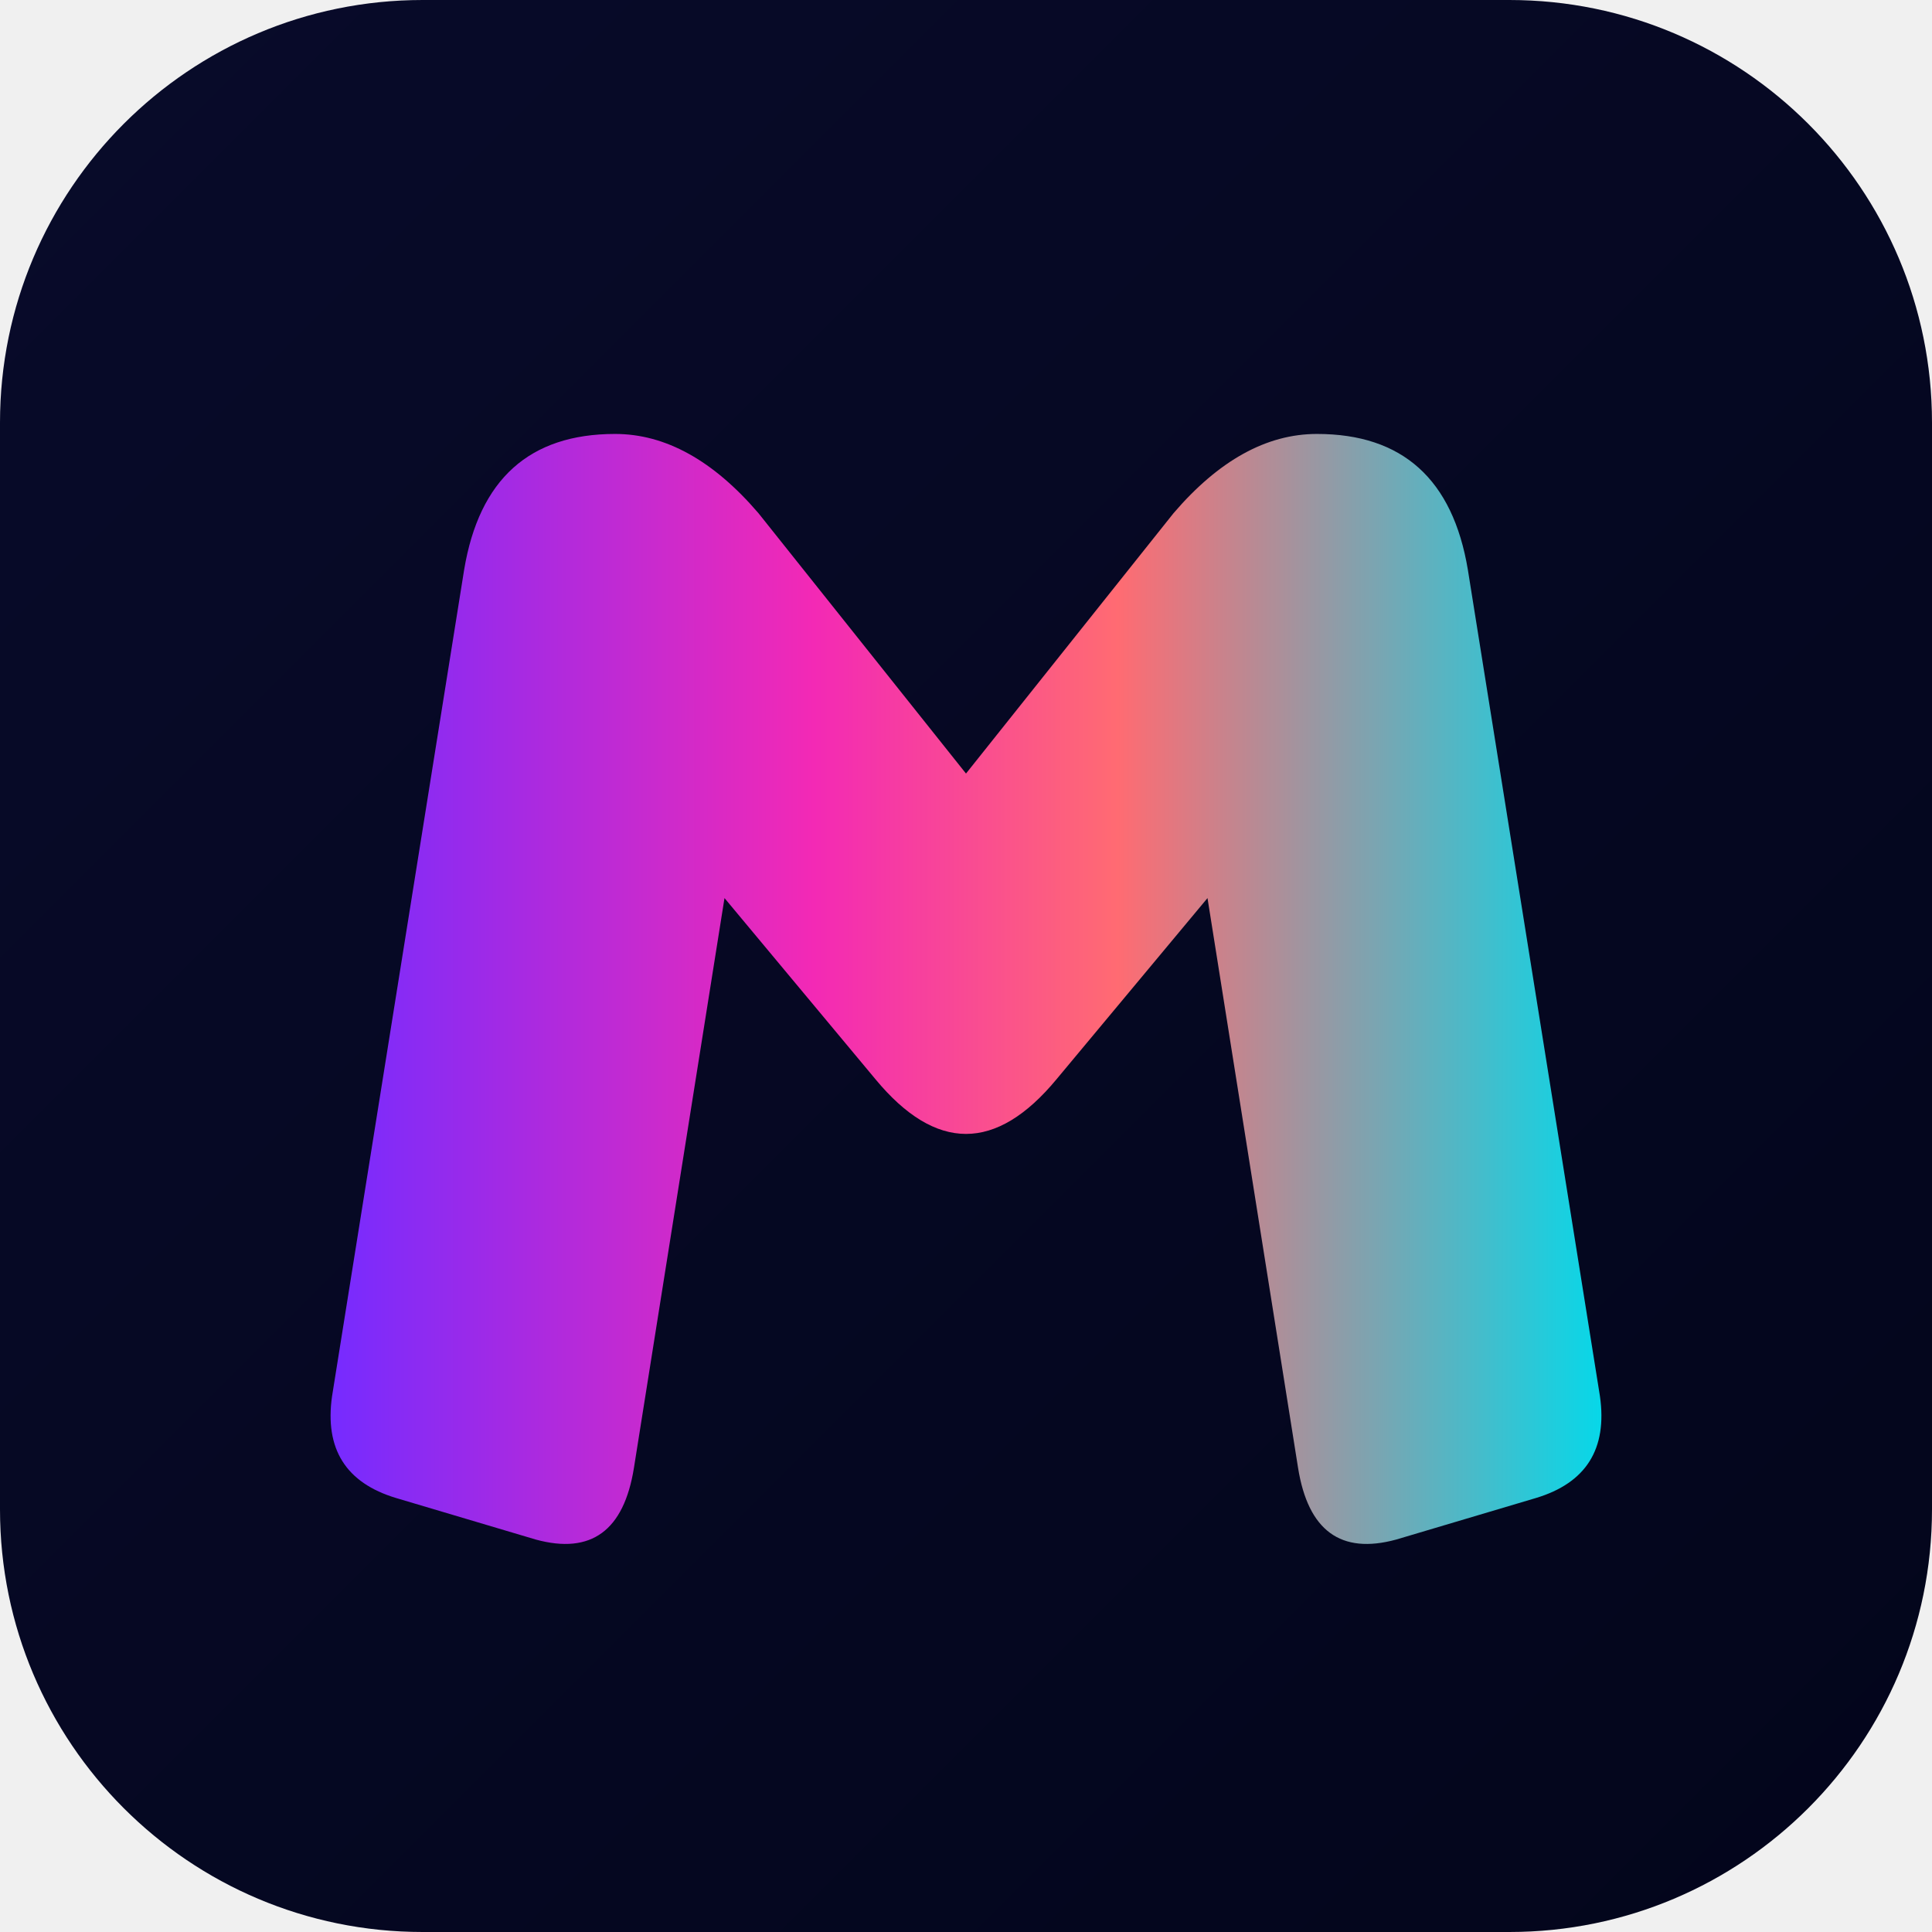
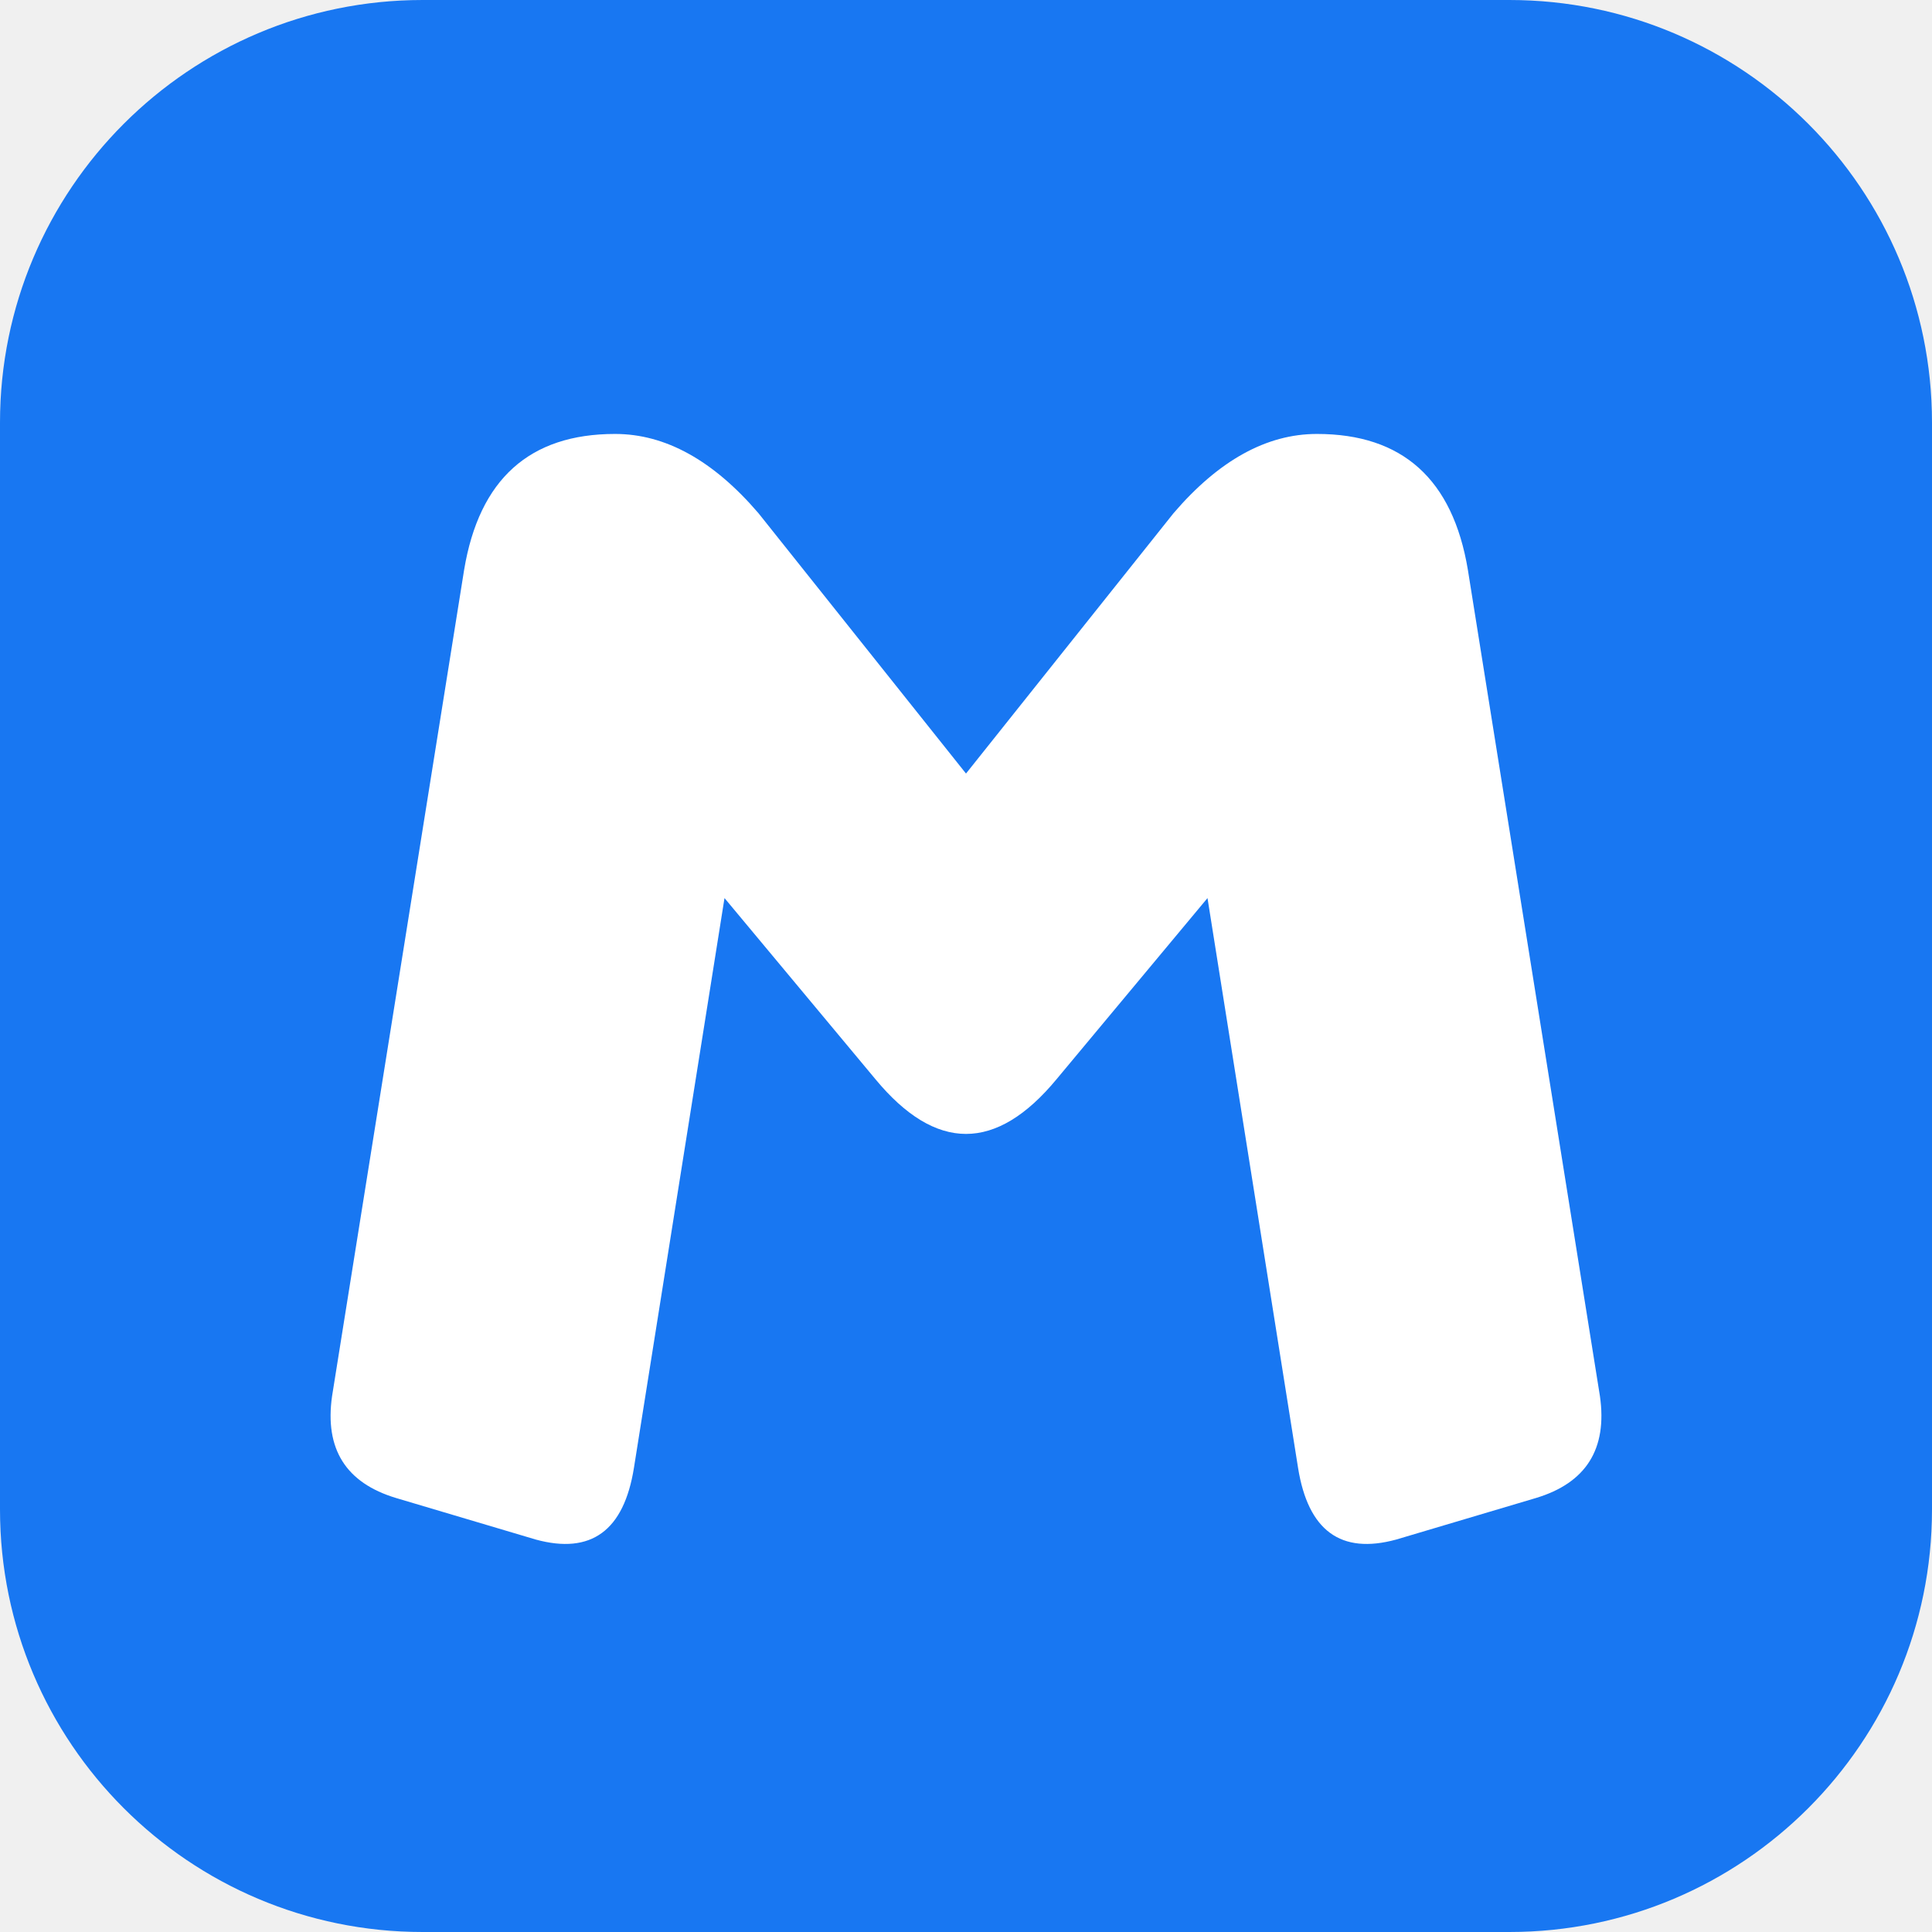
<svg xmlns="http://www.w3.org/2000/svg" width="512" height="512" viewBox="0 0 512 512">
-   <defs>
-     <linearGradient id="bg" x1="0" y1="0" x2="1" y2="1">
-       <stop offset="0" stop-color="#080B2A" />
-       <stop offset="1" stop-color="#03051B" />
-     </linearGradient>
-     <linearGradient id="m" x1="0" y1="0" x2="1" y2="0">
-       <stop offset="0" stop-color="#762BFF" />
-       <stop offset=".38" stop-color="#F329B5" />
-       <stop offset=".62" stop-color="#FF6B72" />
-       <stop offset="1" stop-color="#08D7E8" />
-     </linearGradient>
-   </defs>
-   <rect width="512" height="512" rx="112" fill="url(#bg)" />
-   <path d="M88 370 L123 151 Q129 115 163 115 Q183 115 201 136 L256 205 L311 136 Q329 115 349 115 Q383 115 389 151 L424 370 Q427 391 407 397 L370 408 Q348 414 344 389 L320 238 L280 286 Q256 315 232 286 L192 238 L168 389 Q164 414 142 408 L105 397 Q85 391 88 370Z" fill="url(#m)" />
+   <rect width="512" height="512" rx="112" fill="#1877F2" />
+   <path d="M88 370 L123 151 Q129 115 163 115 Q183 115 201 136 L256 205 L311 136 Q329 115 349 115 Q383 115 389 151 L424 370 Q427 391 407 397 L370 408 Q348 414 344 389 L320 238 L280 286 Q256 315 232 286 L192 238 L168 389 Q164 414 142 408 L105 397 Q85 391 88 370Z" fill="#FFFFFF" />
</svg>
